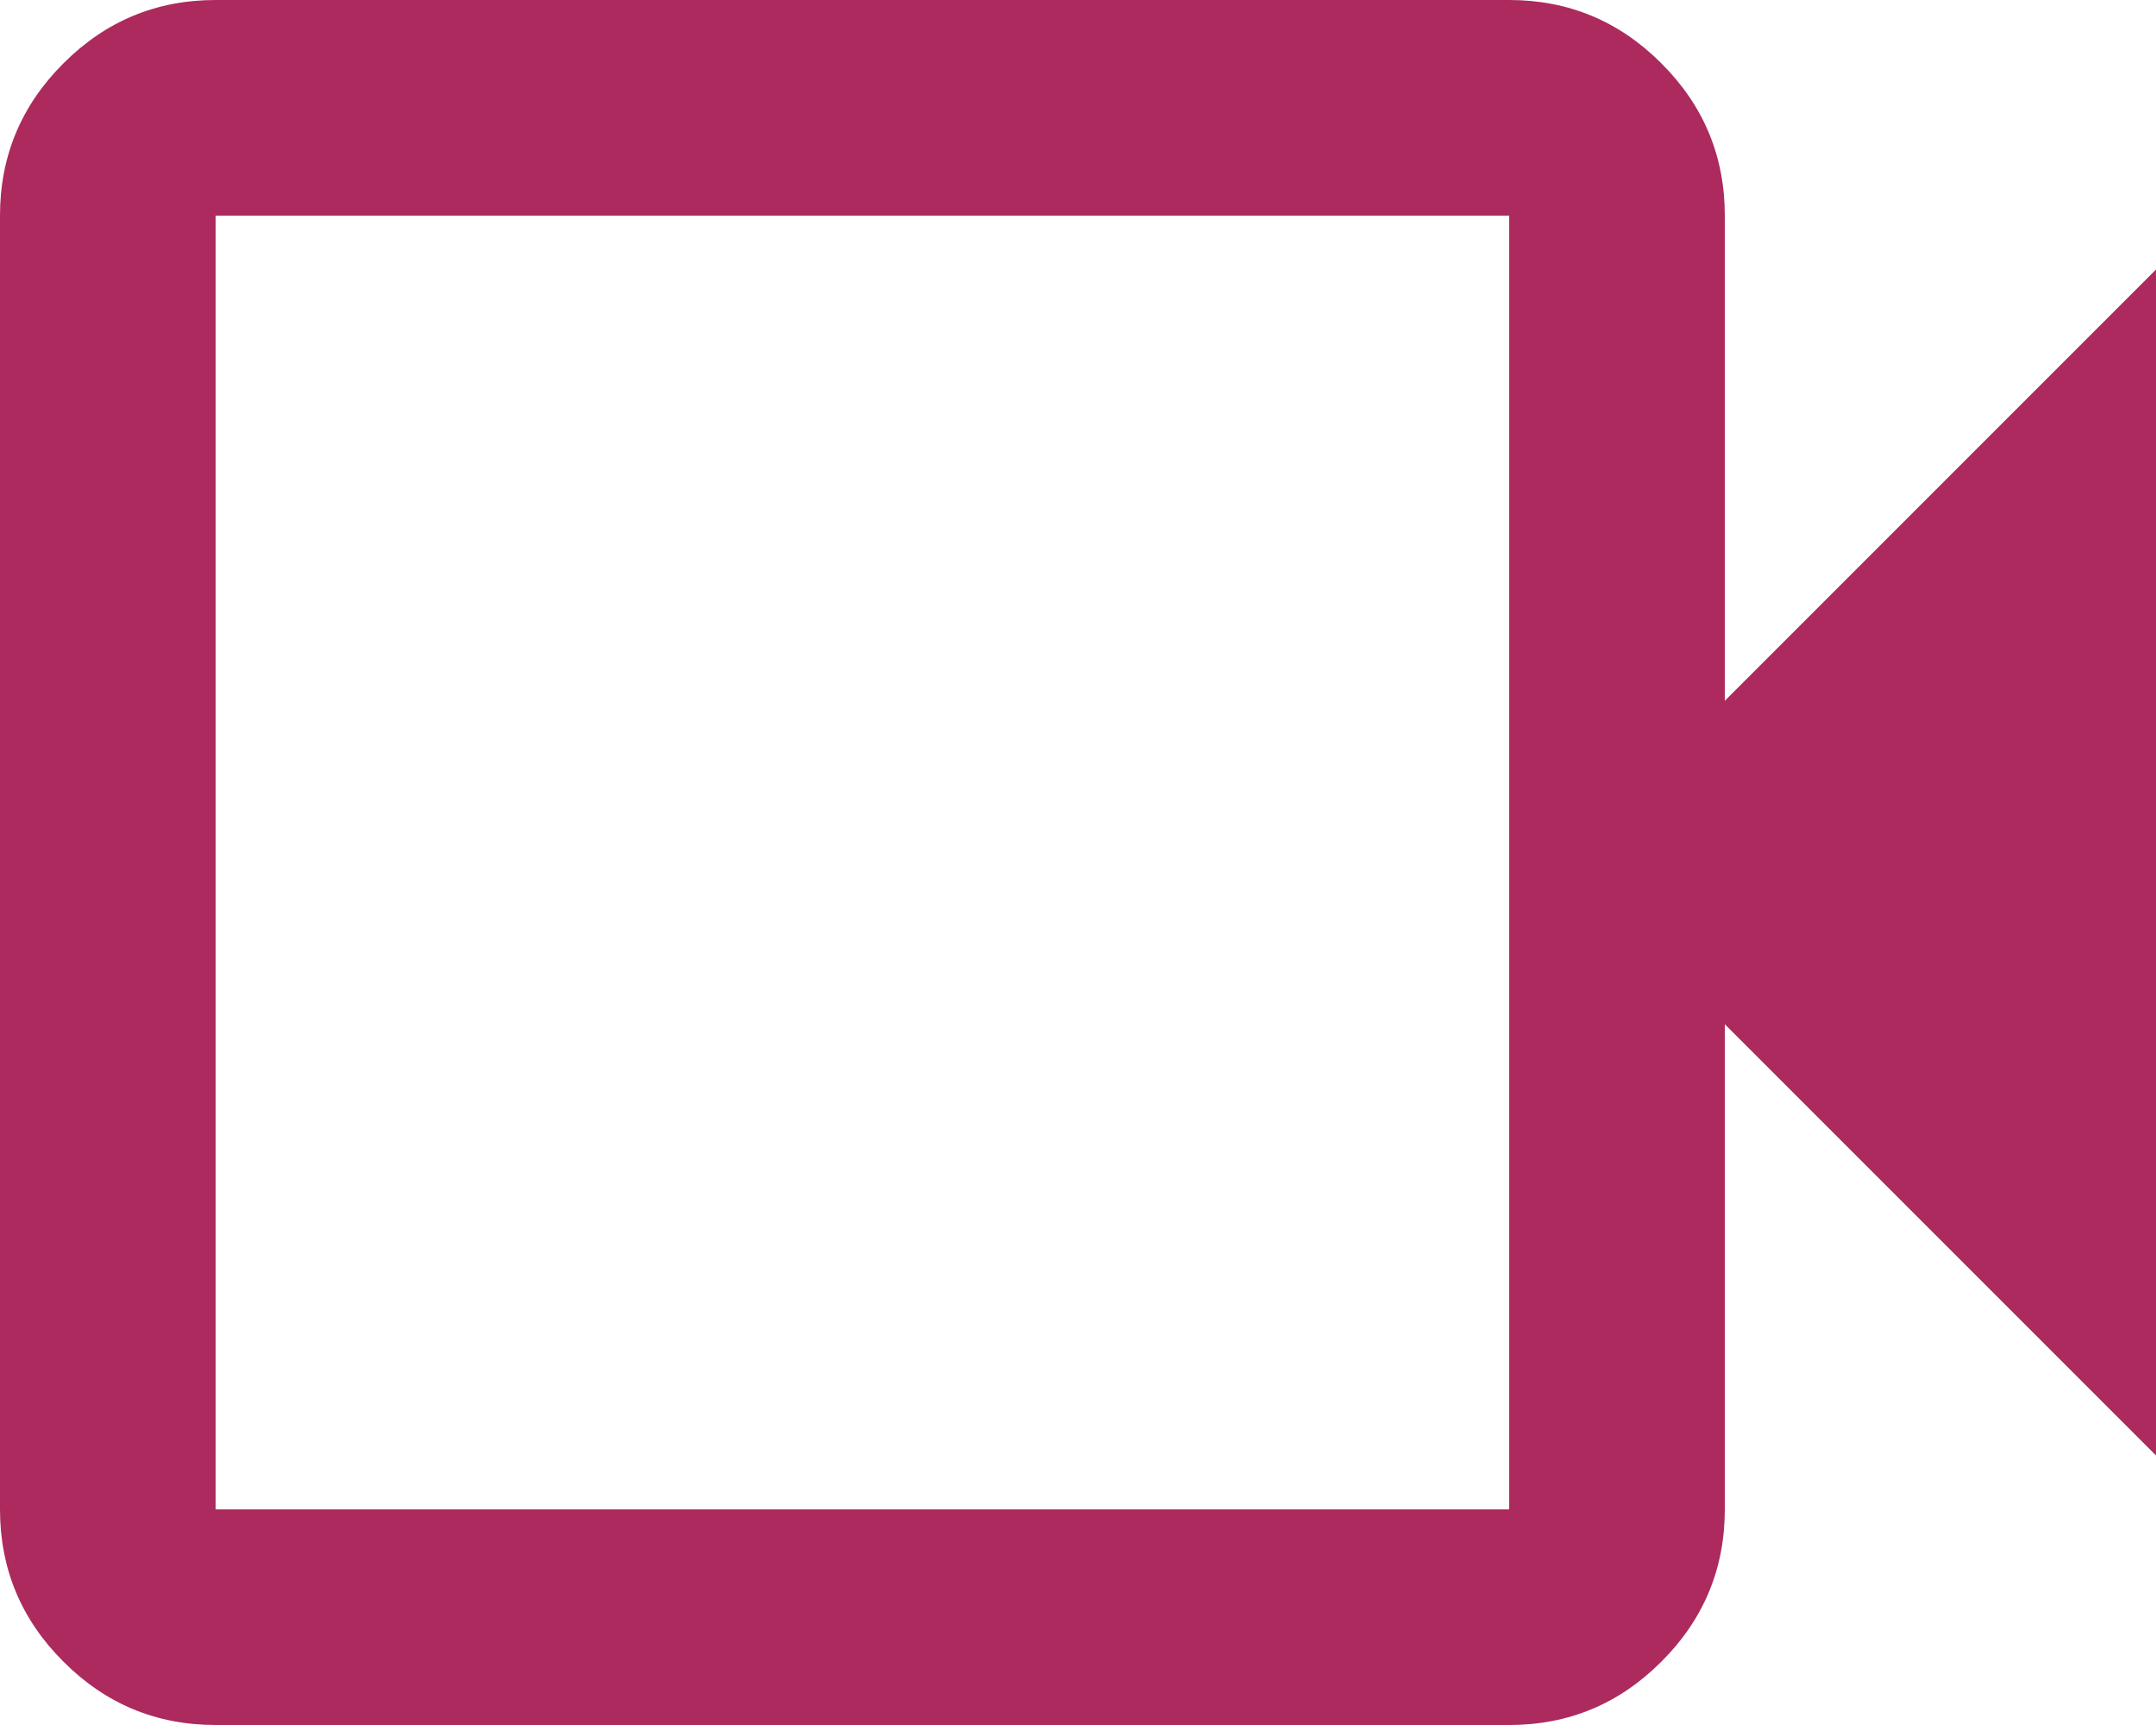
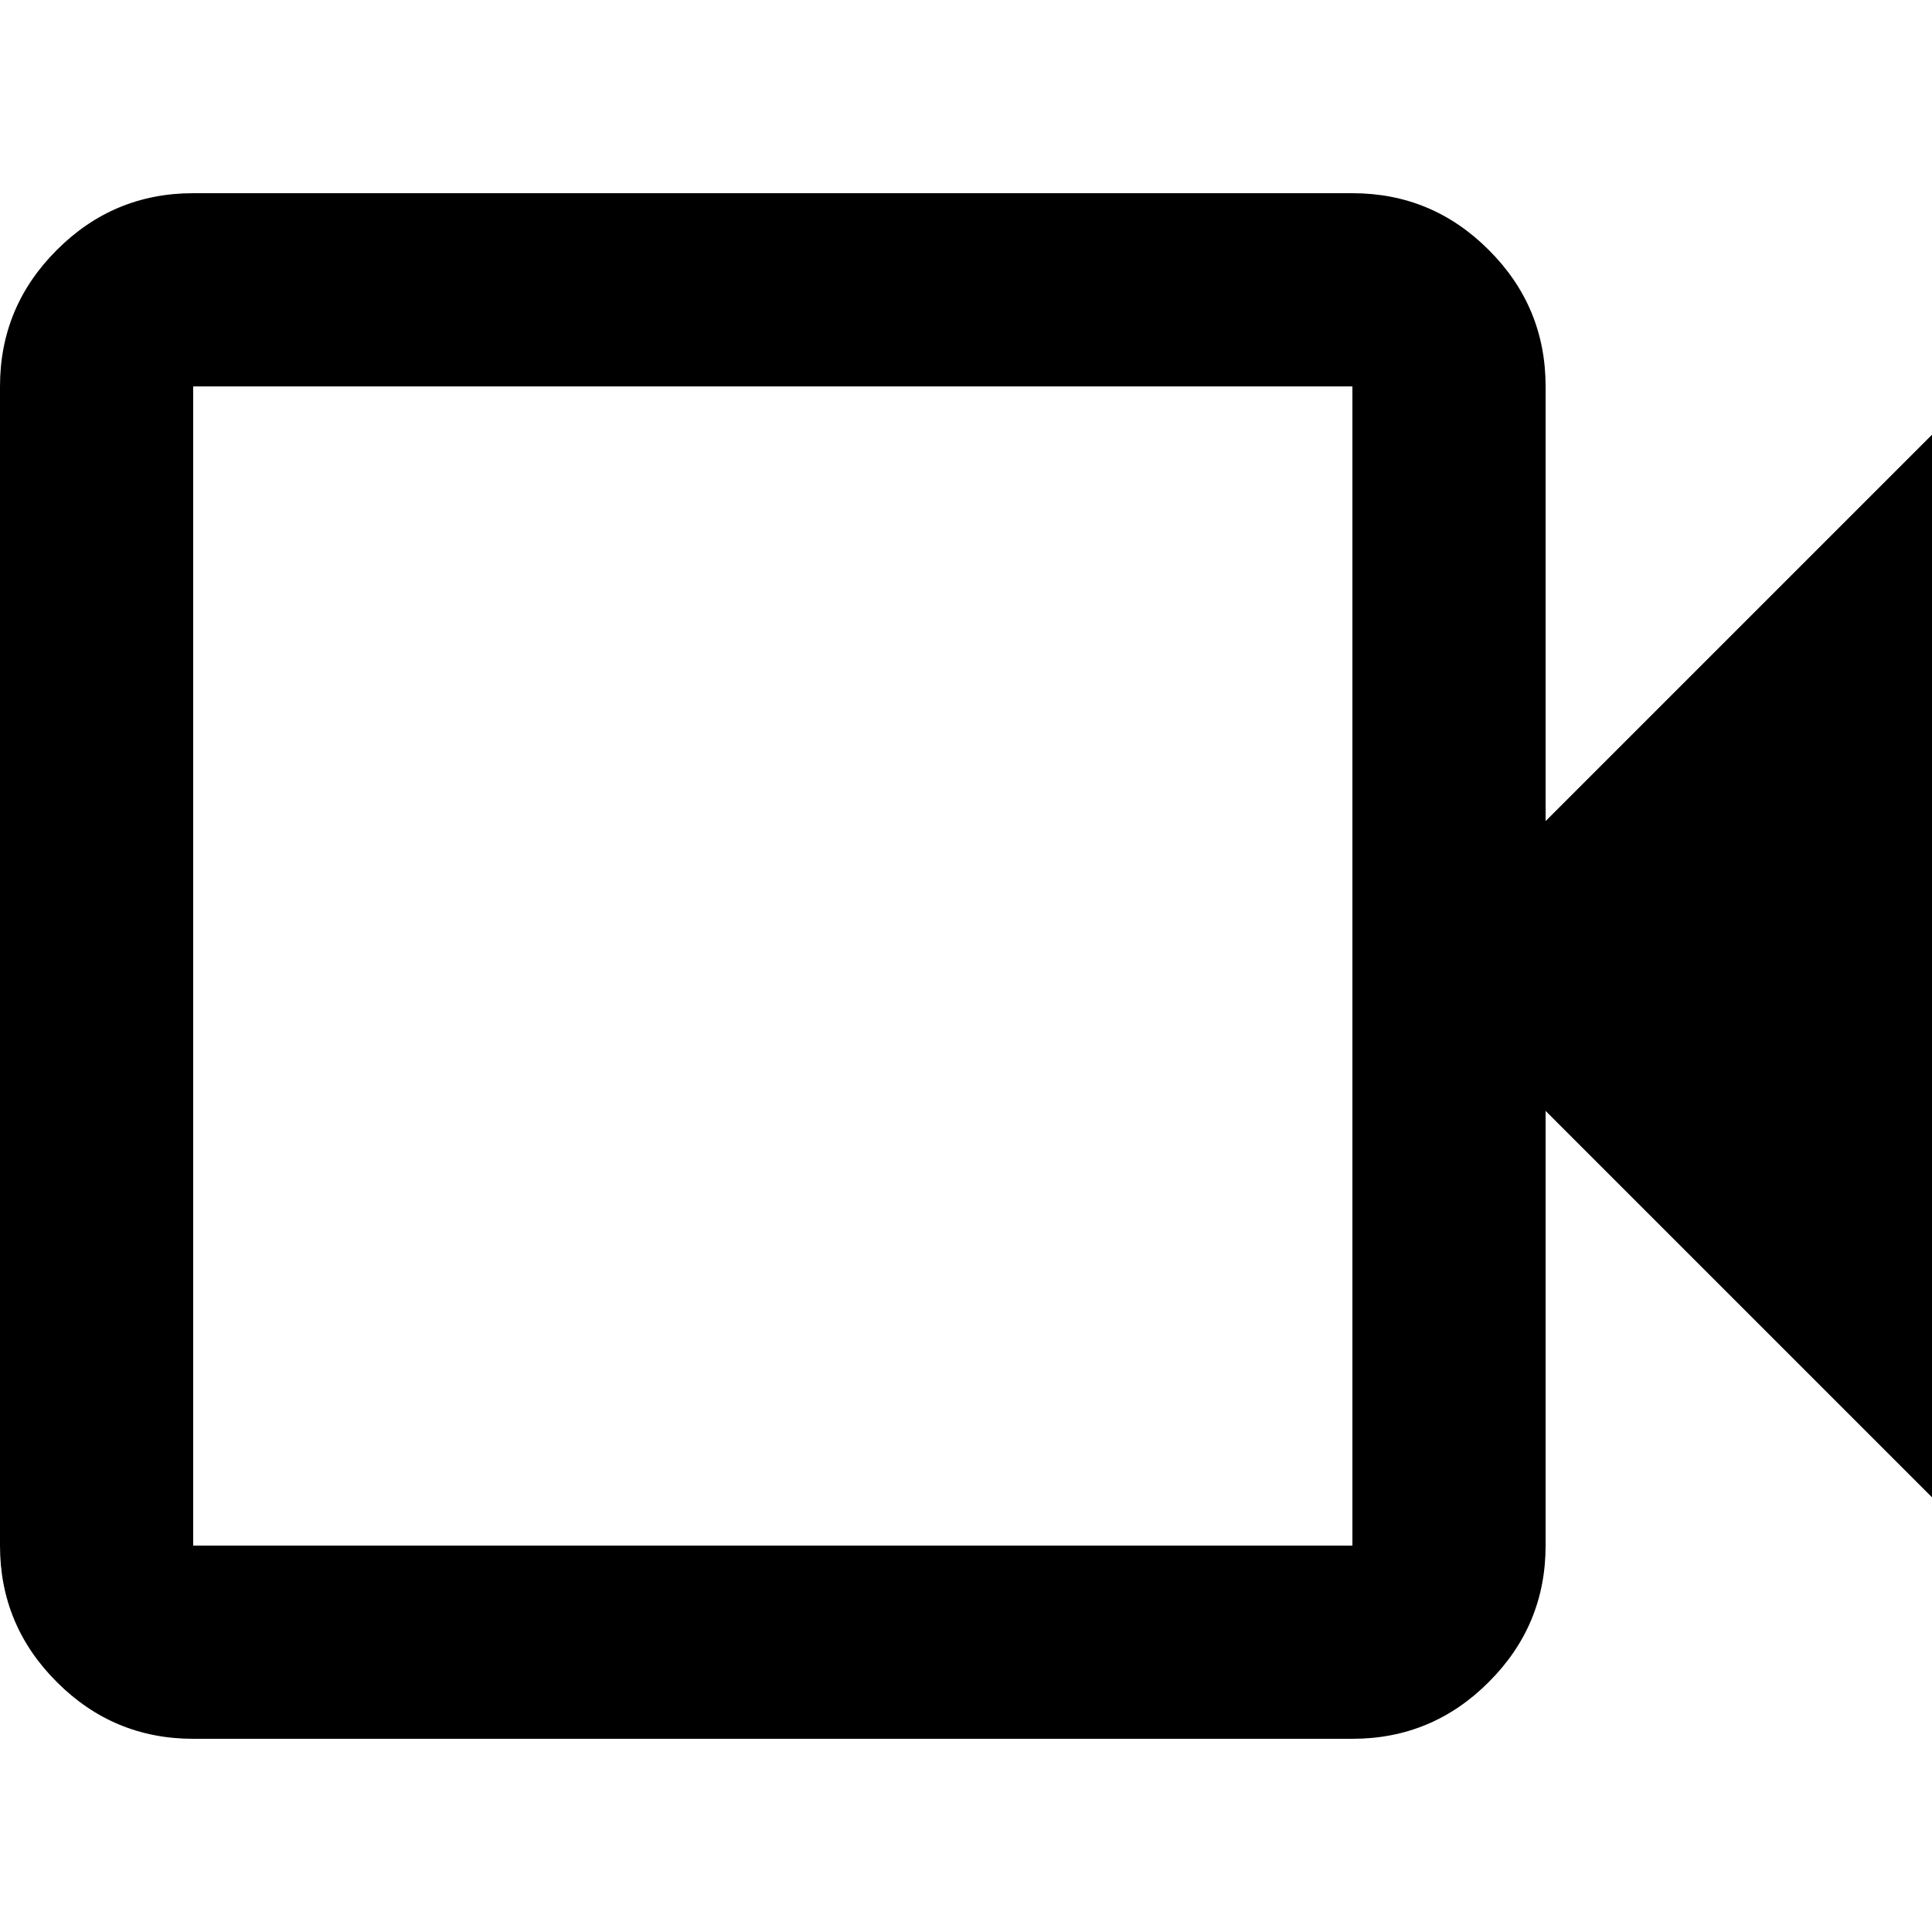
- <svg xmlns="http://www.w3.org/2000/svg" width="20" height="16" viewBox="0 0 20 16" fill="none">
-   <path d="M2 16C1.45 16 0.979 15.804 0.588 15.412C0.196 15.021 0 14.55 0 14V2C0 1.45 0.196 0.979 0.588 0.588C0.979 0.196 1.45 0 2 0H14C14.55 0 15.021 0.196 15.412 0.588C15.804 0.979 16 1.45 16 2V6.5L20 2.5V13.5L16 9.5V14C16 14.55 15.804 15.021 15.412 15.412C15.021 15.804 14.55 16 14 16H2ZM2 14H14V2H2V14ZM2 14V2V14Z" fill="#AC2A5D" />
+ <svg xmlns="http://www.w3.org/2000/svg" width="1em" height="1em" viewBox="0 0 20 16">
+   <path d="M2 16C1.45 16 0.979 15.804 0.588 15.412C0.196 15.021 0 14.55 0 14V2C0 1.45 0.196 0.979 0.588 0.588C0.979 0.196 1.45 0 2 0H14C14.55 0 15.021 0.196 15.412 0.588C15.804 0.979 16 1.45 16 2V6.5L20 2.5V13.5L16 9.5V14C16 14.55 15.804 15.021 15.412 15.412C15.021 15.804 14.55 16 14 16H2ZM2 14H14V2H2V14ZM2 14V2V14Z" fill="currentColor" />
</svg>
